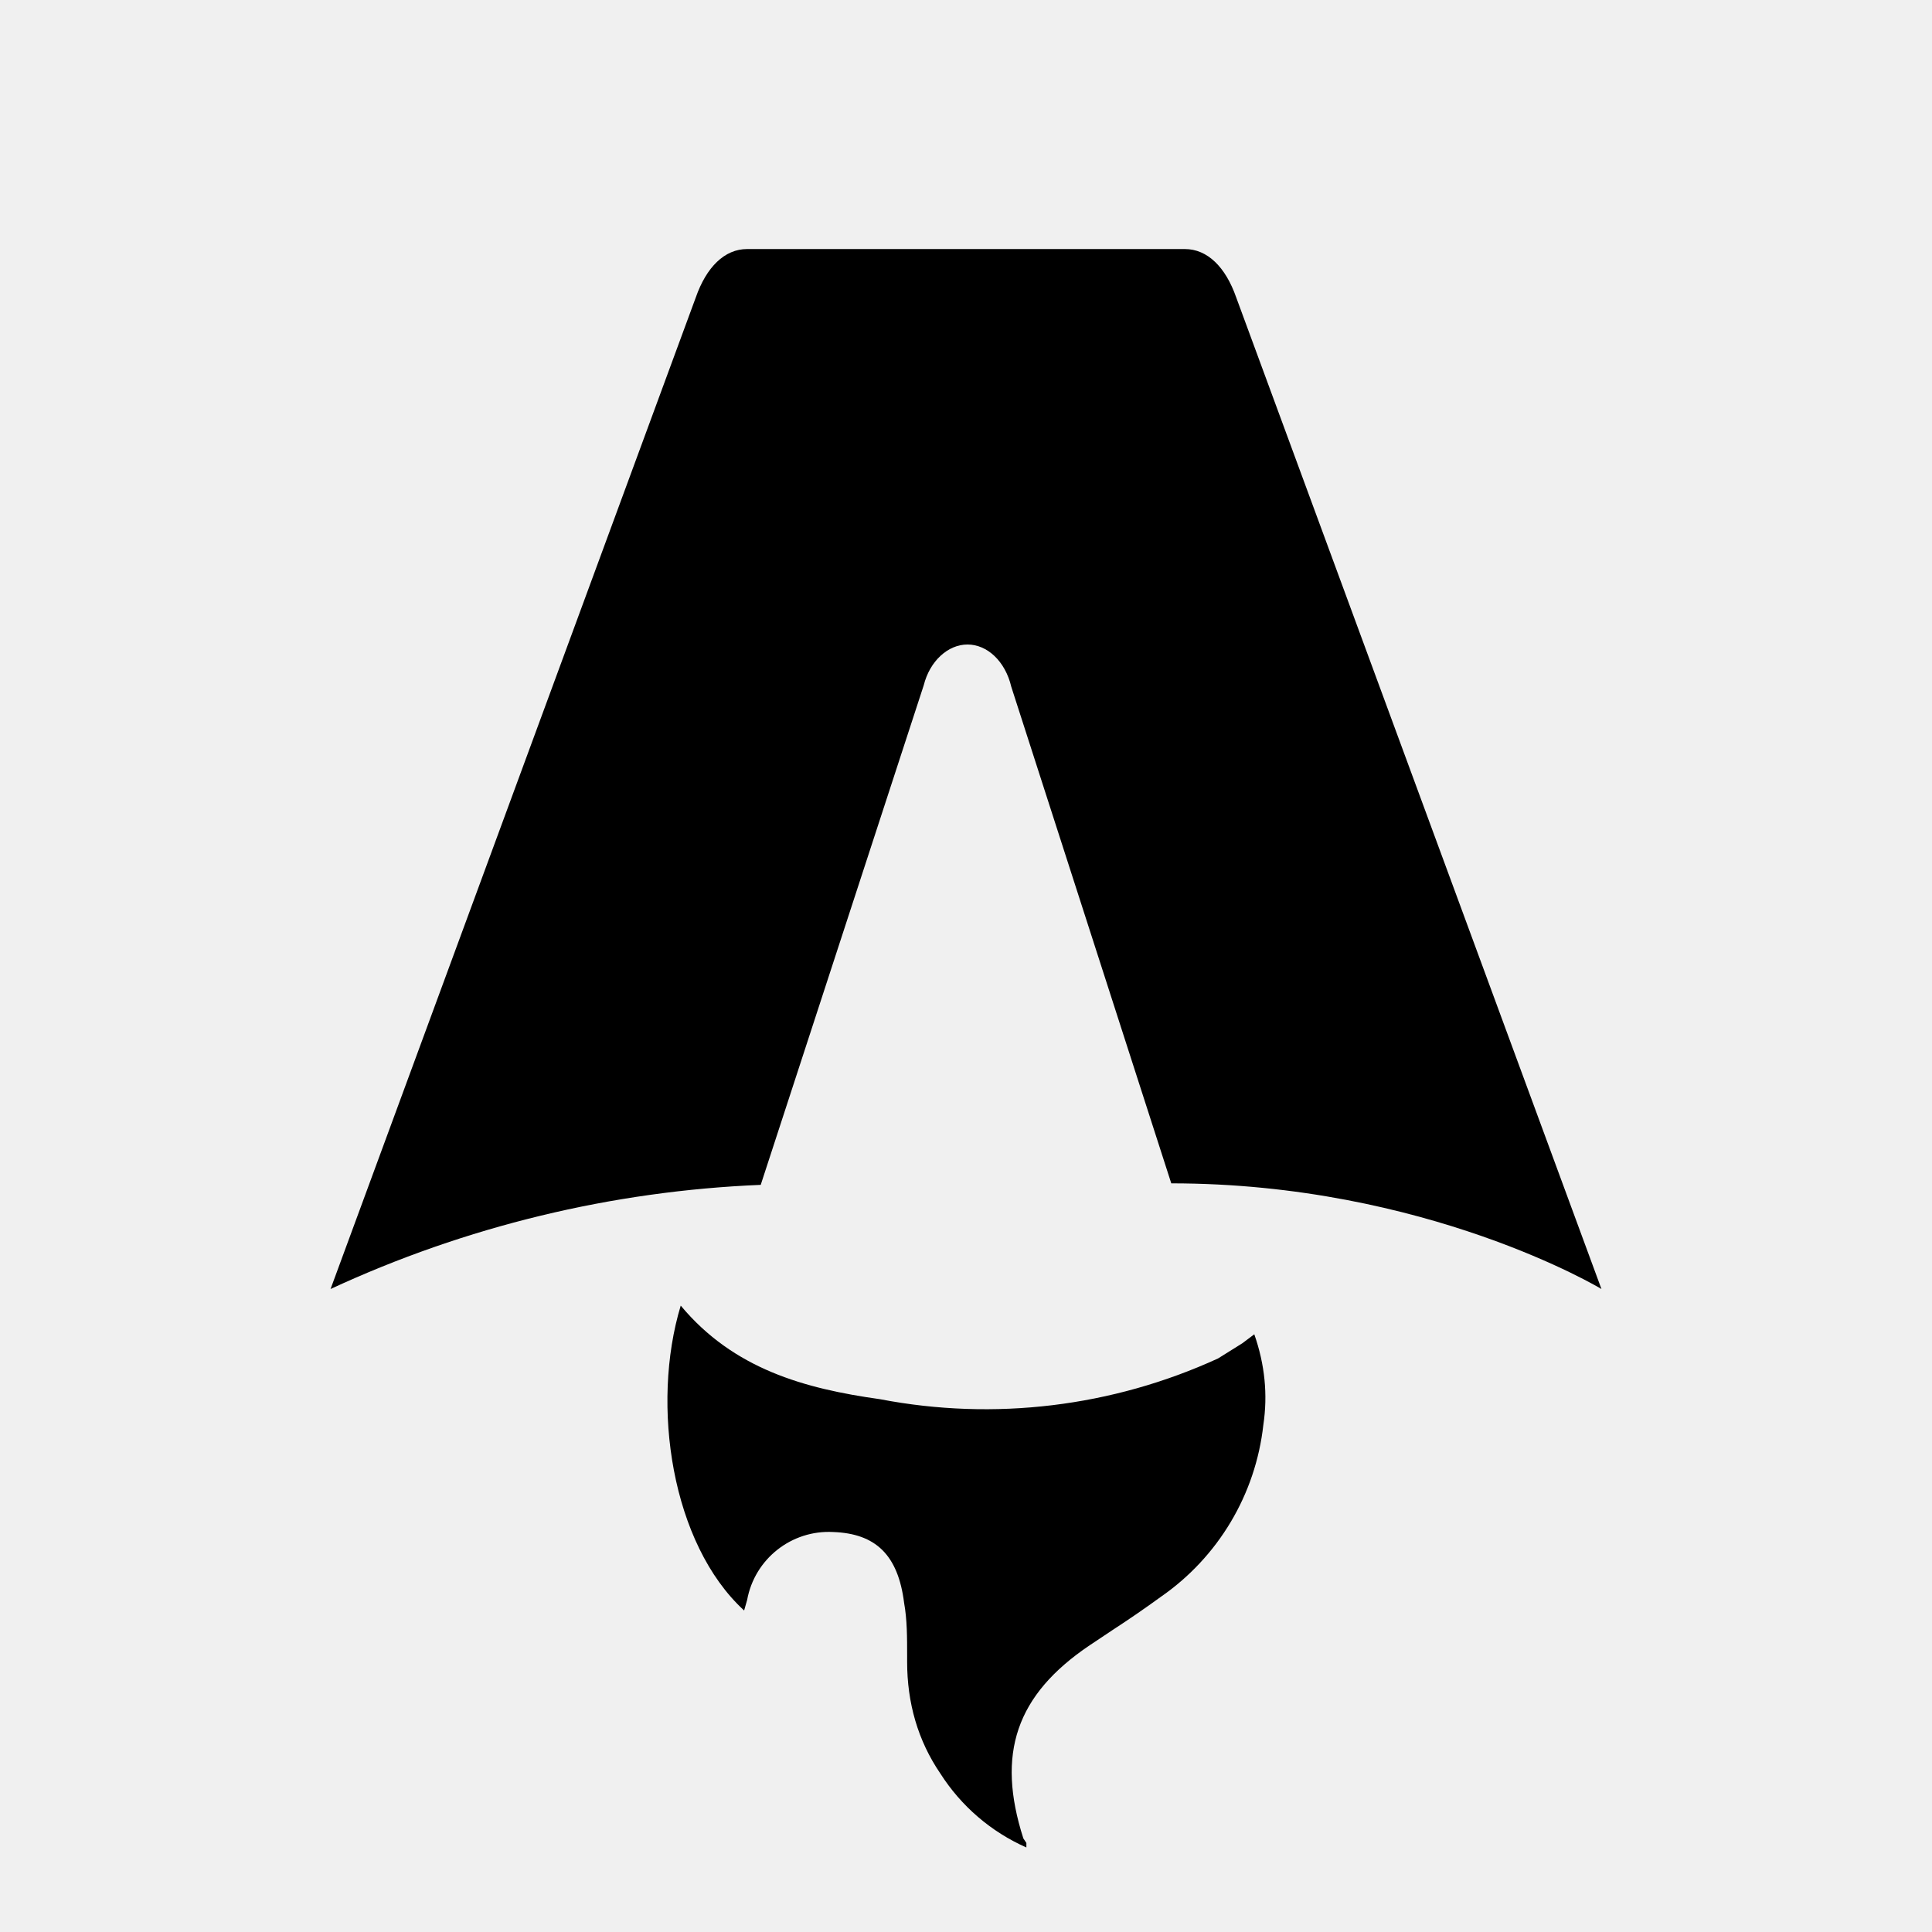
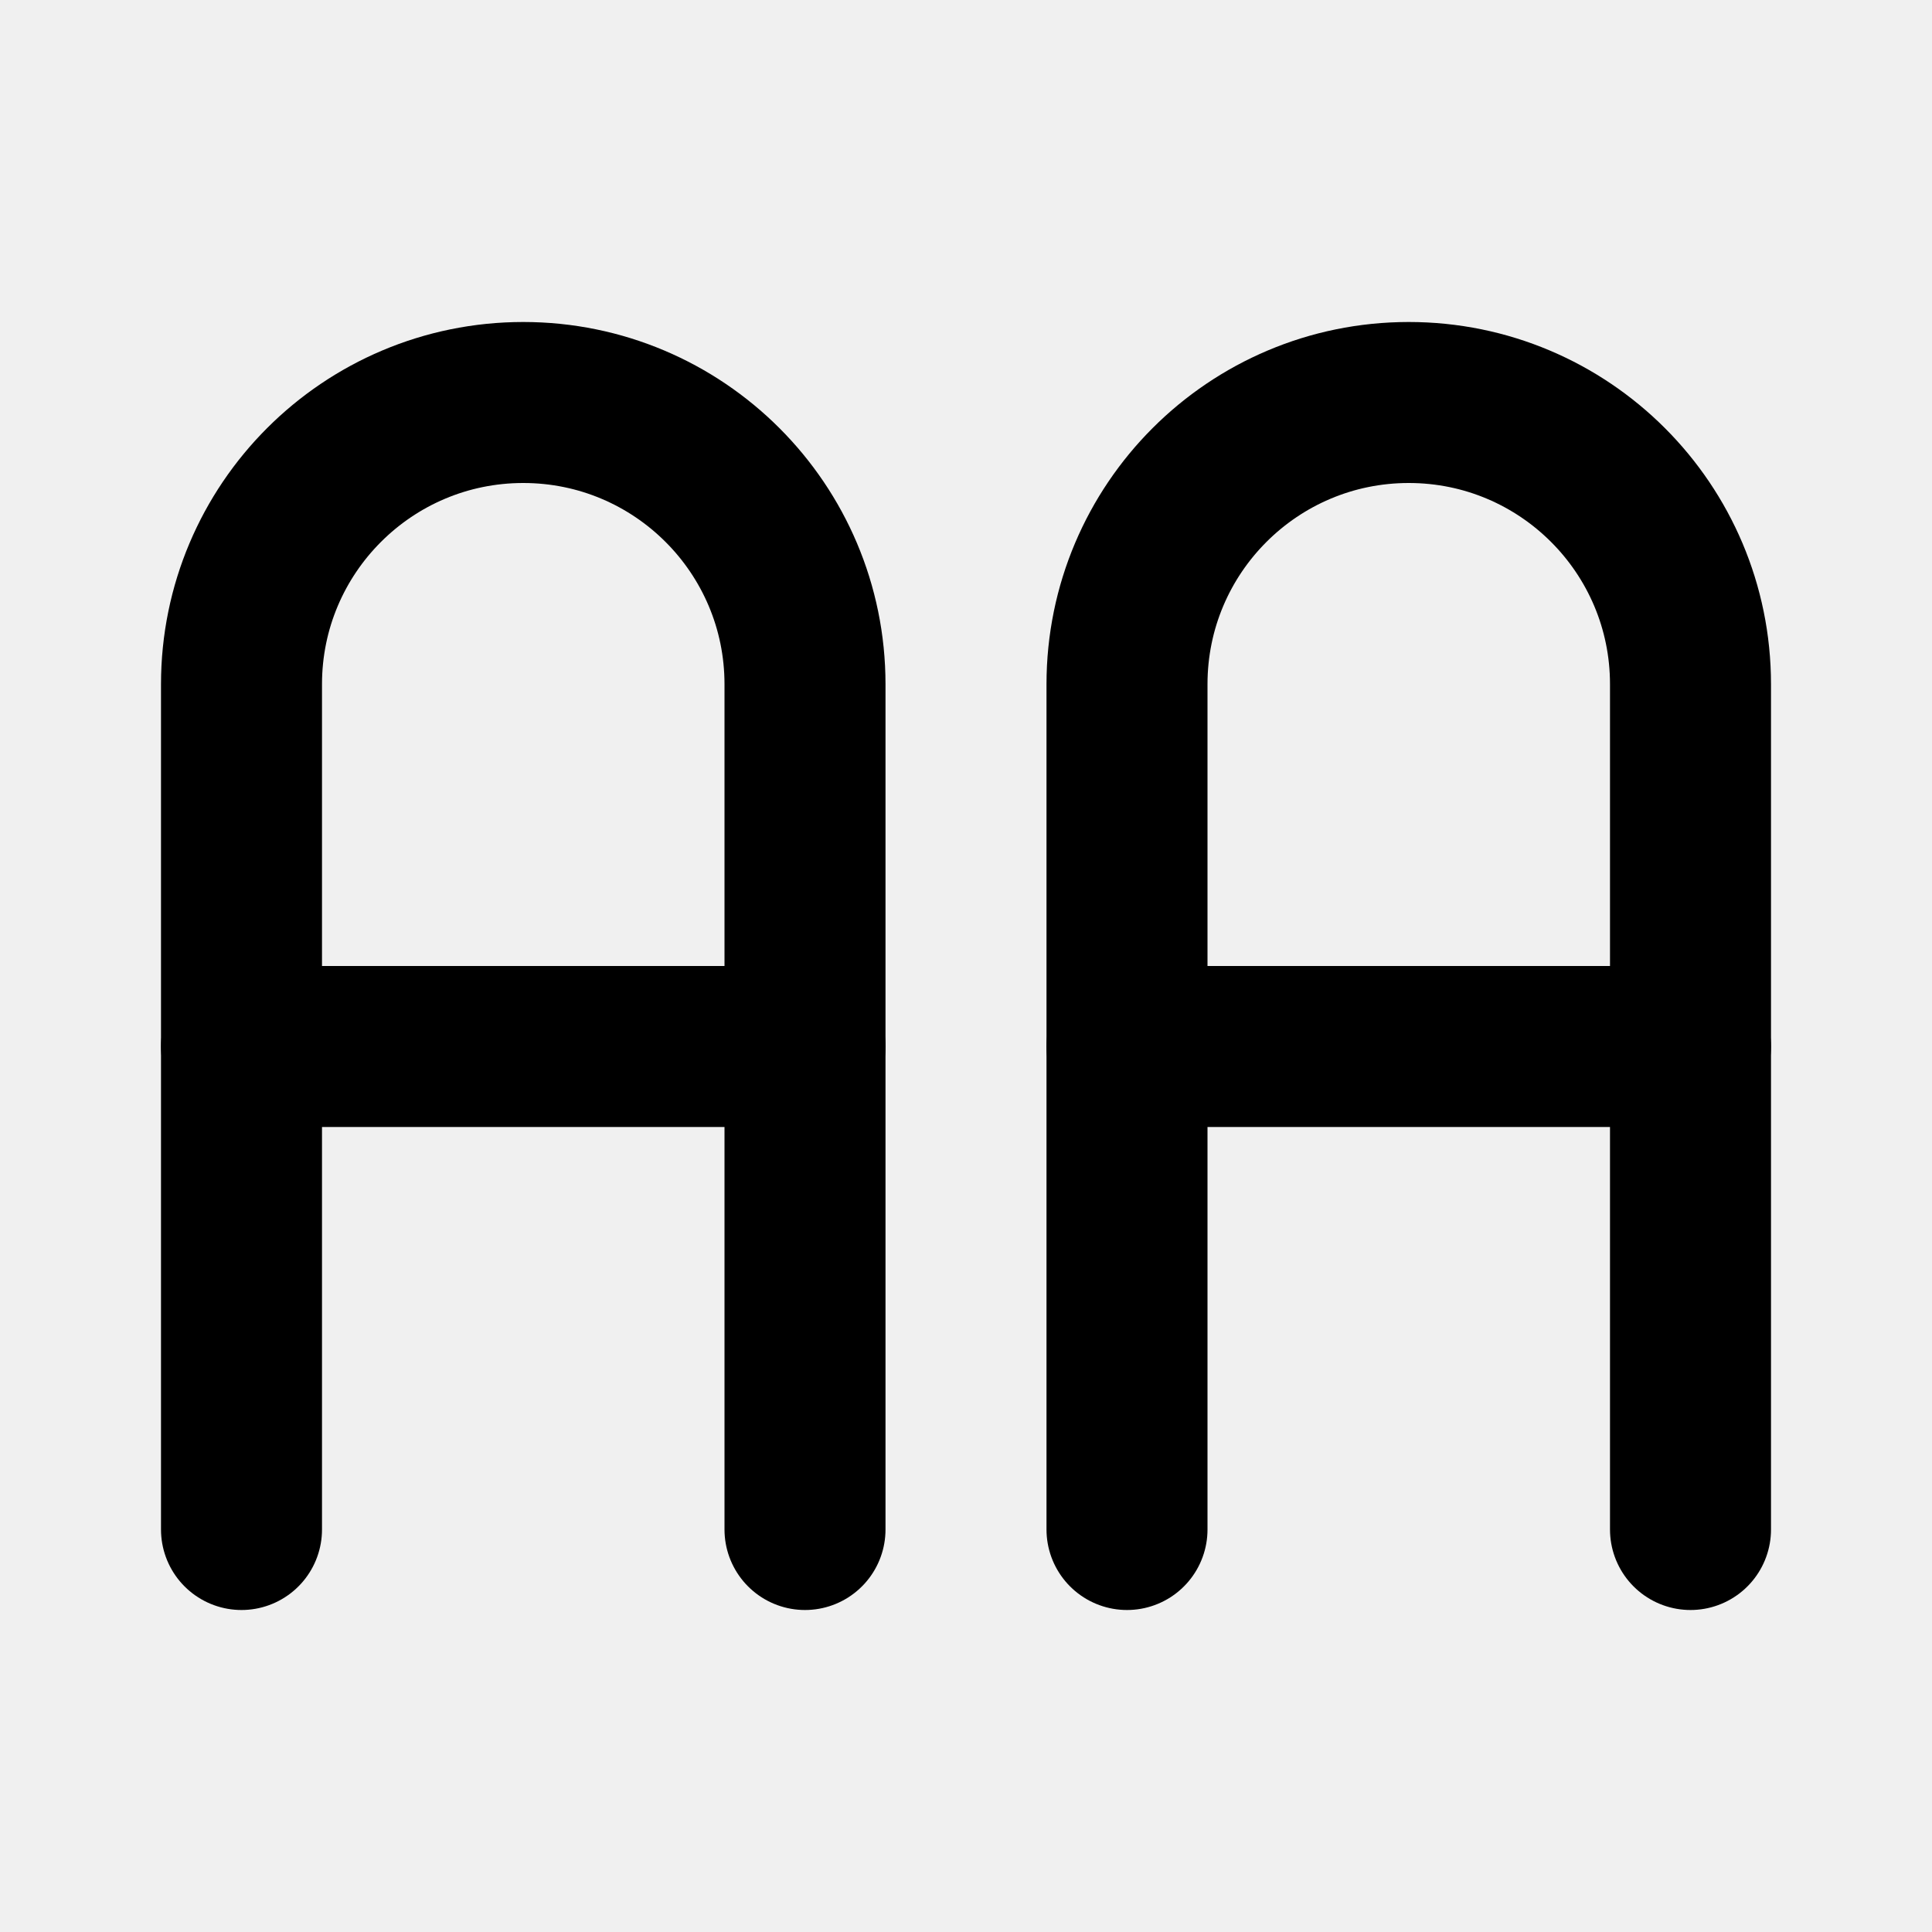
- <svg xmlns="http://www.w3.org/2000/svg" fill="none" viewBox="0 0 128 128">
-   <path d="M50.4 78.5a75.1 75.1 0 0 0-28.5 6.9l24.2-65.7c.7-2 1.9-3.2 3.4-3.2h29c1.5 0 2.7 1.2 3.4 3.2l24.2 65.7s-11.6-7-28.5-7L67 45.5c-.4-1.7-1.6-2.8-2.9-2.8-1.3 0-2.5 1.1-2.9 2.7L50.4 78.5Zm-1.1 28.2Zm-4.2-20.2c-2 6.6-.6 15.8 4.2 20.2a17.5 17.5 0 0 1 .2-.7 5.5 5.5 0 0 1 5.7-4.5c2.8.1 4.3 1.5 4.7 4.7.2 1.1.2 2.3.2 3.5v.4c0 2.7.7 5.2 2.2 7.4a13 13 0 0 0 5.7 4.9v-.3l-.2-.3c-1.8-5.6-.5-9.5 4.4-12.8l1.5-1a73 73 0 0 0 3.2-2.2 16 16 0 0 0 6.8-11.4c.3-2 .1-4-.6-6l-.8.6-1.6 1a37 37 0 0 1-22.4 2.7c-5-.7-9.7-2-13.2-6.2Z" />
-   <style>
-         path { fill: #000; }
-         @media (prefers-color-scheme: dark) {
-             path { fill: #FFF; }
-         }
-     </style>
+ <svg xmlns="http://www.w3.org/2000/svg" width="24" height="24" viewBox="0 0 24 24" fill="none" stroke="currentColor" stroke-width="2" stroke-linecap="round" stroke-linejoin="round" class="icon icon-tabler icons-tabler-outline icon-tabler-letter-case-upper">
+   <path stroke="none" d="M0 0h24v24H0z" fill="none" />
+   <path d="M3 19v-10.5a3.5 3.5 0 0 1 7 0v10.5" />
+   <path d="M3 13h7" />
+   <path d="M14 19v-10.5a3.5 3.5 0 0 1 7 0v10.5" />
+   <path d="M14 13h7" />
</svg>
